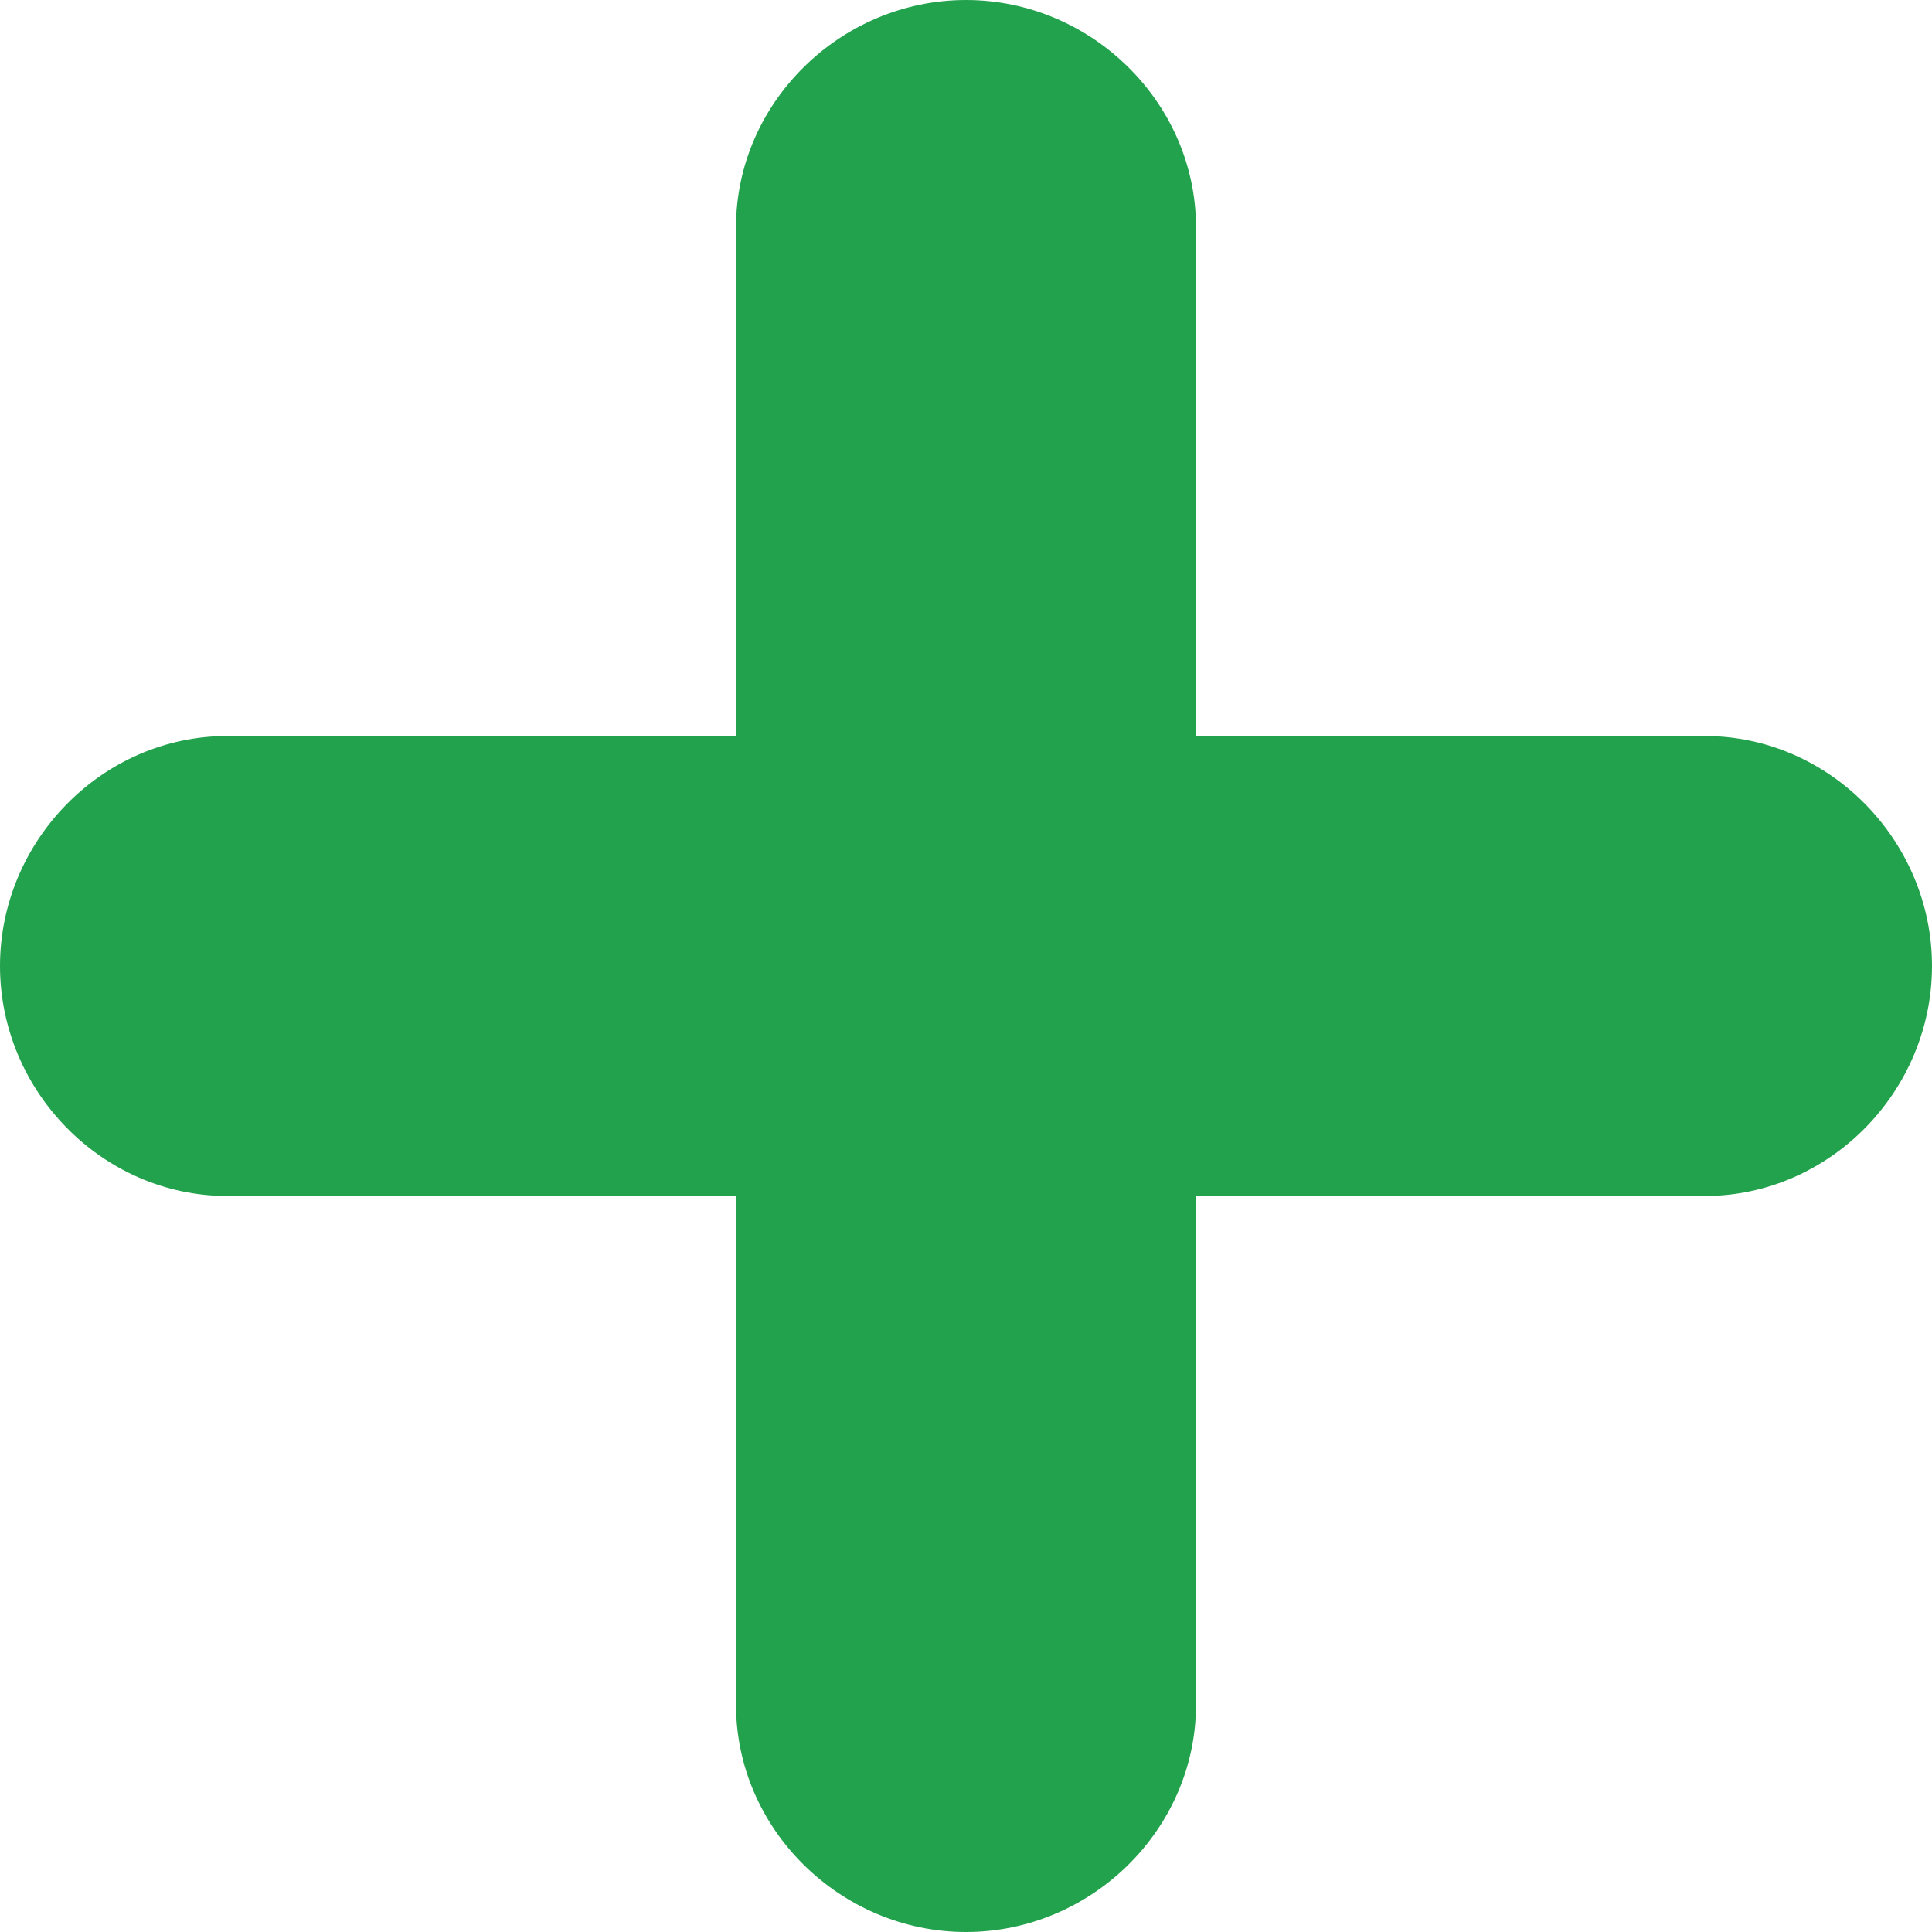
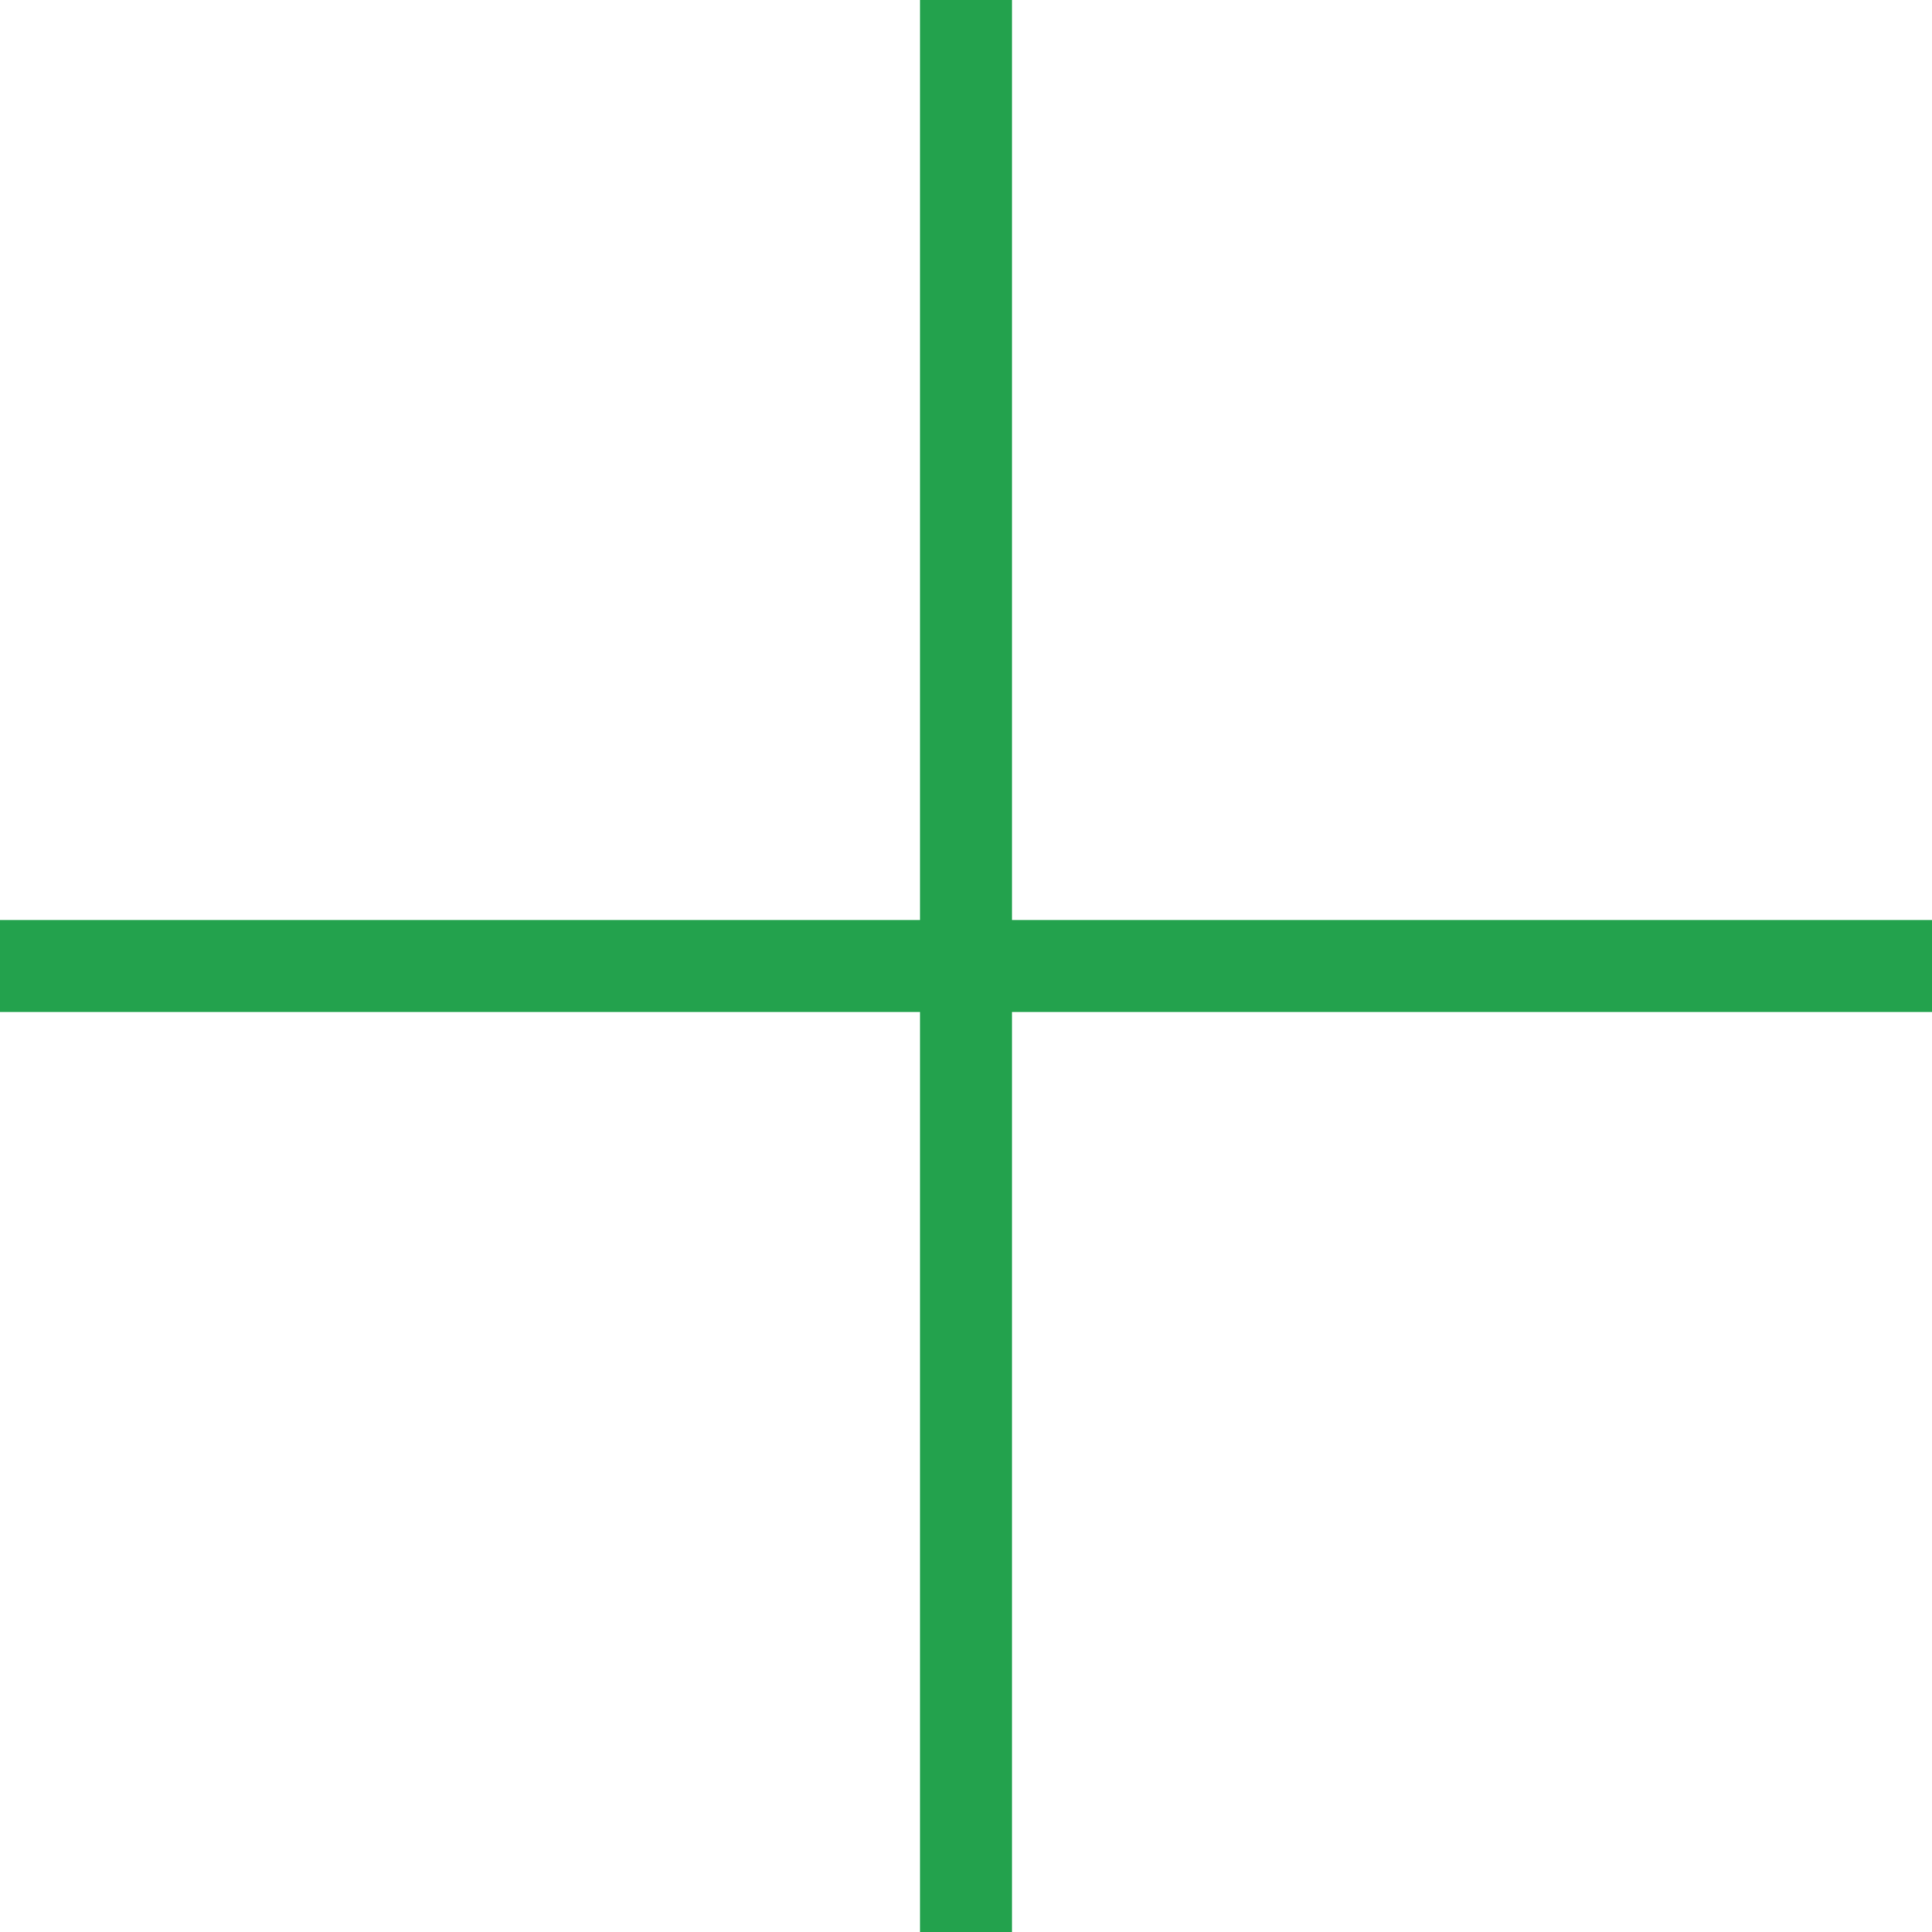
<svg xmlns="http://www.w3.org/2000/svg" version="1.1" id="Capa_1" x="0px" y="0px" viewBox="0 0 42 42" style="enable-background:new 0 0 42 42;" xml:space="preserve">
-   <path style="fill:#23A24D;" d="M37.059,16H26V4.941C26,2.224,23.718,0,21,0s-5,2.224-5,4.941V16H4.941C2.224,16,0,18.282,0,21  s2.224,5,4.941,5H16v11.059C16,39.776,18.282,42,21,42s5-2.224,5-4.941V26h11.059C39.776,26,42,23.718,42,21S39.776,16,37.059,16z" />
+   <line style="fill:none;stroke:#23A24D;stroke-width:2;stroke-miterlimit:10;" x1="21" y1="0" x2="21" y2="42" />
+   <line style="fill:none;stroke:#23A24D;stroke-width:2;stroke-miterlimit:10;" x1="42" y1="21" x2="0" y2="21" />
  <g>
</g>
  <g>
</g>
  <g>
</g>
  <g>
</g>
  <g>
</g>
  <g>
</g>
  <g>
</g>
  <g>
</g>
  <g>
</g>
  <g>
</g>
  <g>
</g>
  <g>
</g>
  <g>
</g>
  <g>
</g>
  <g>
</g>
</svg>
